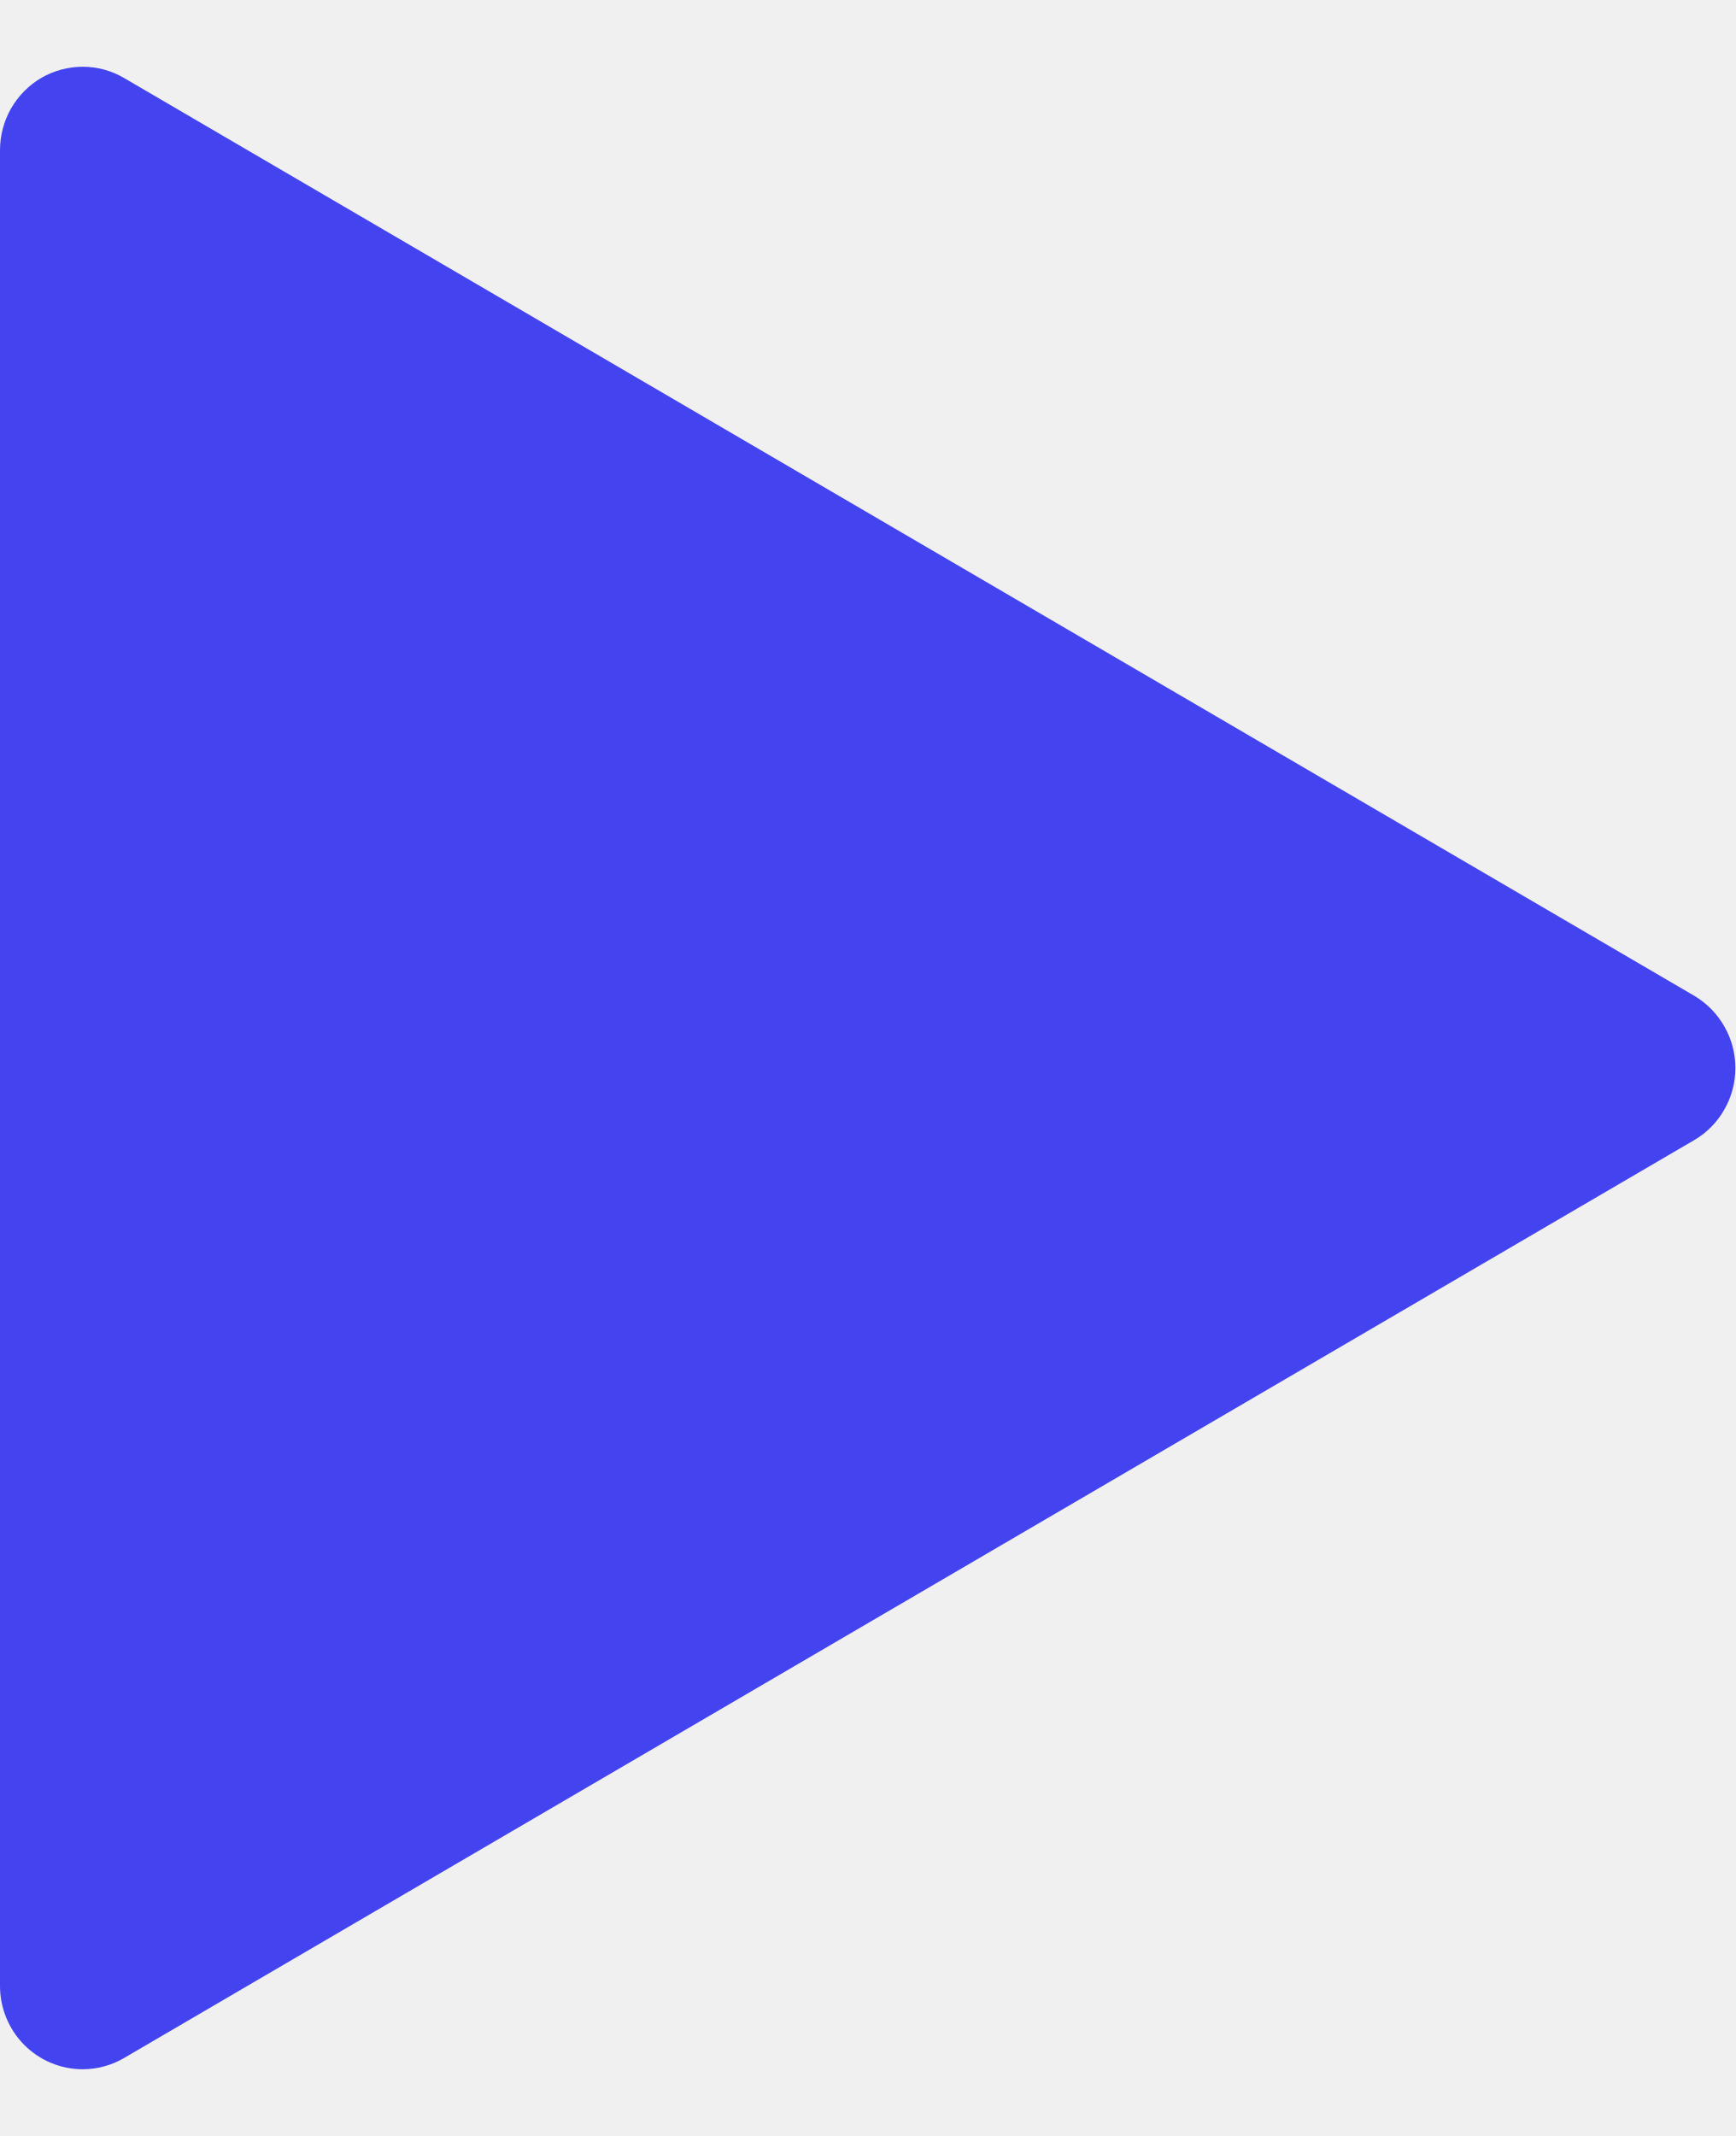
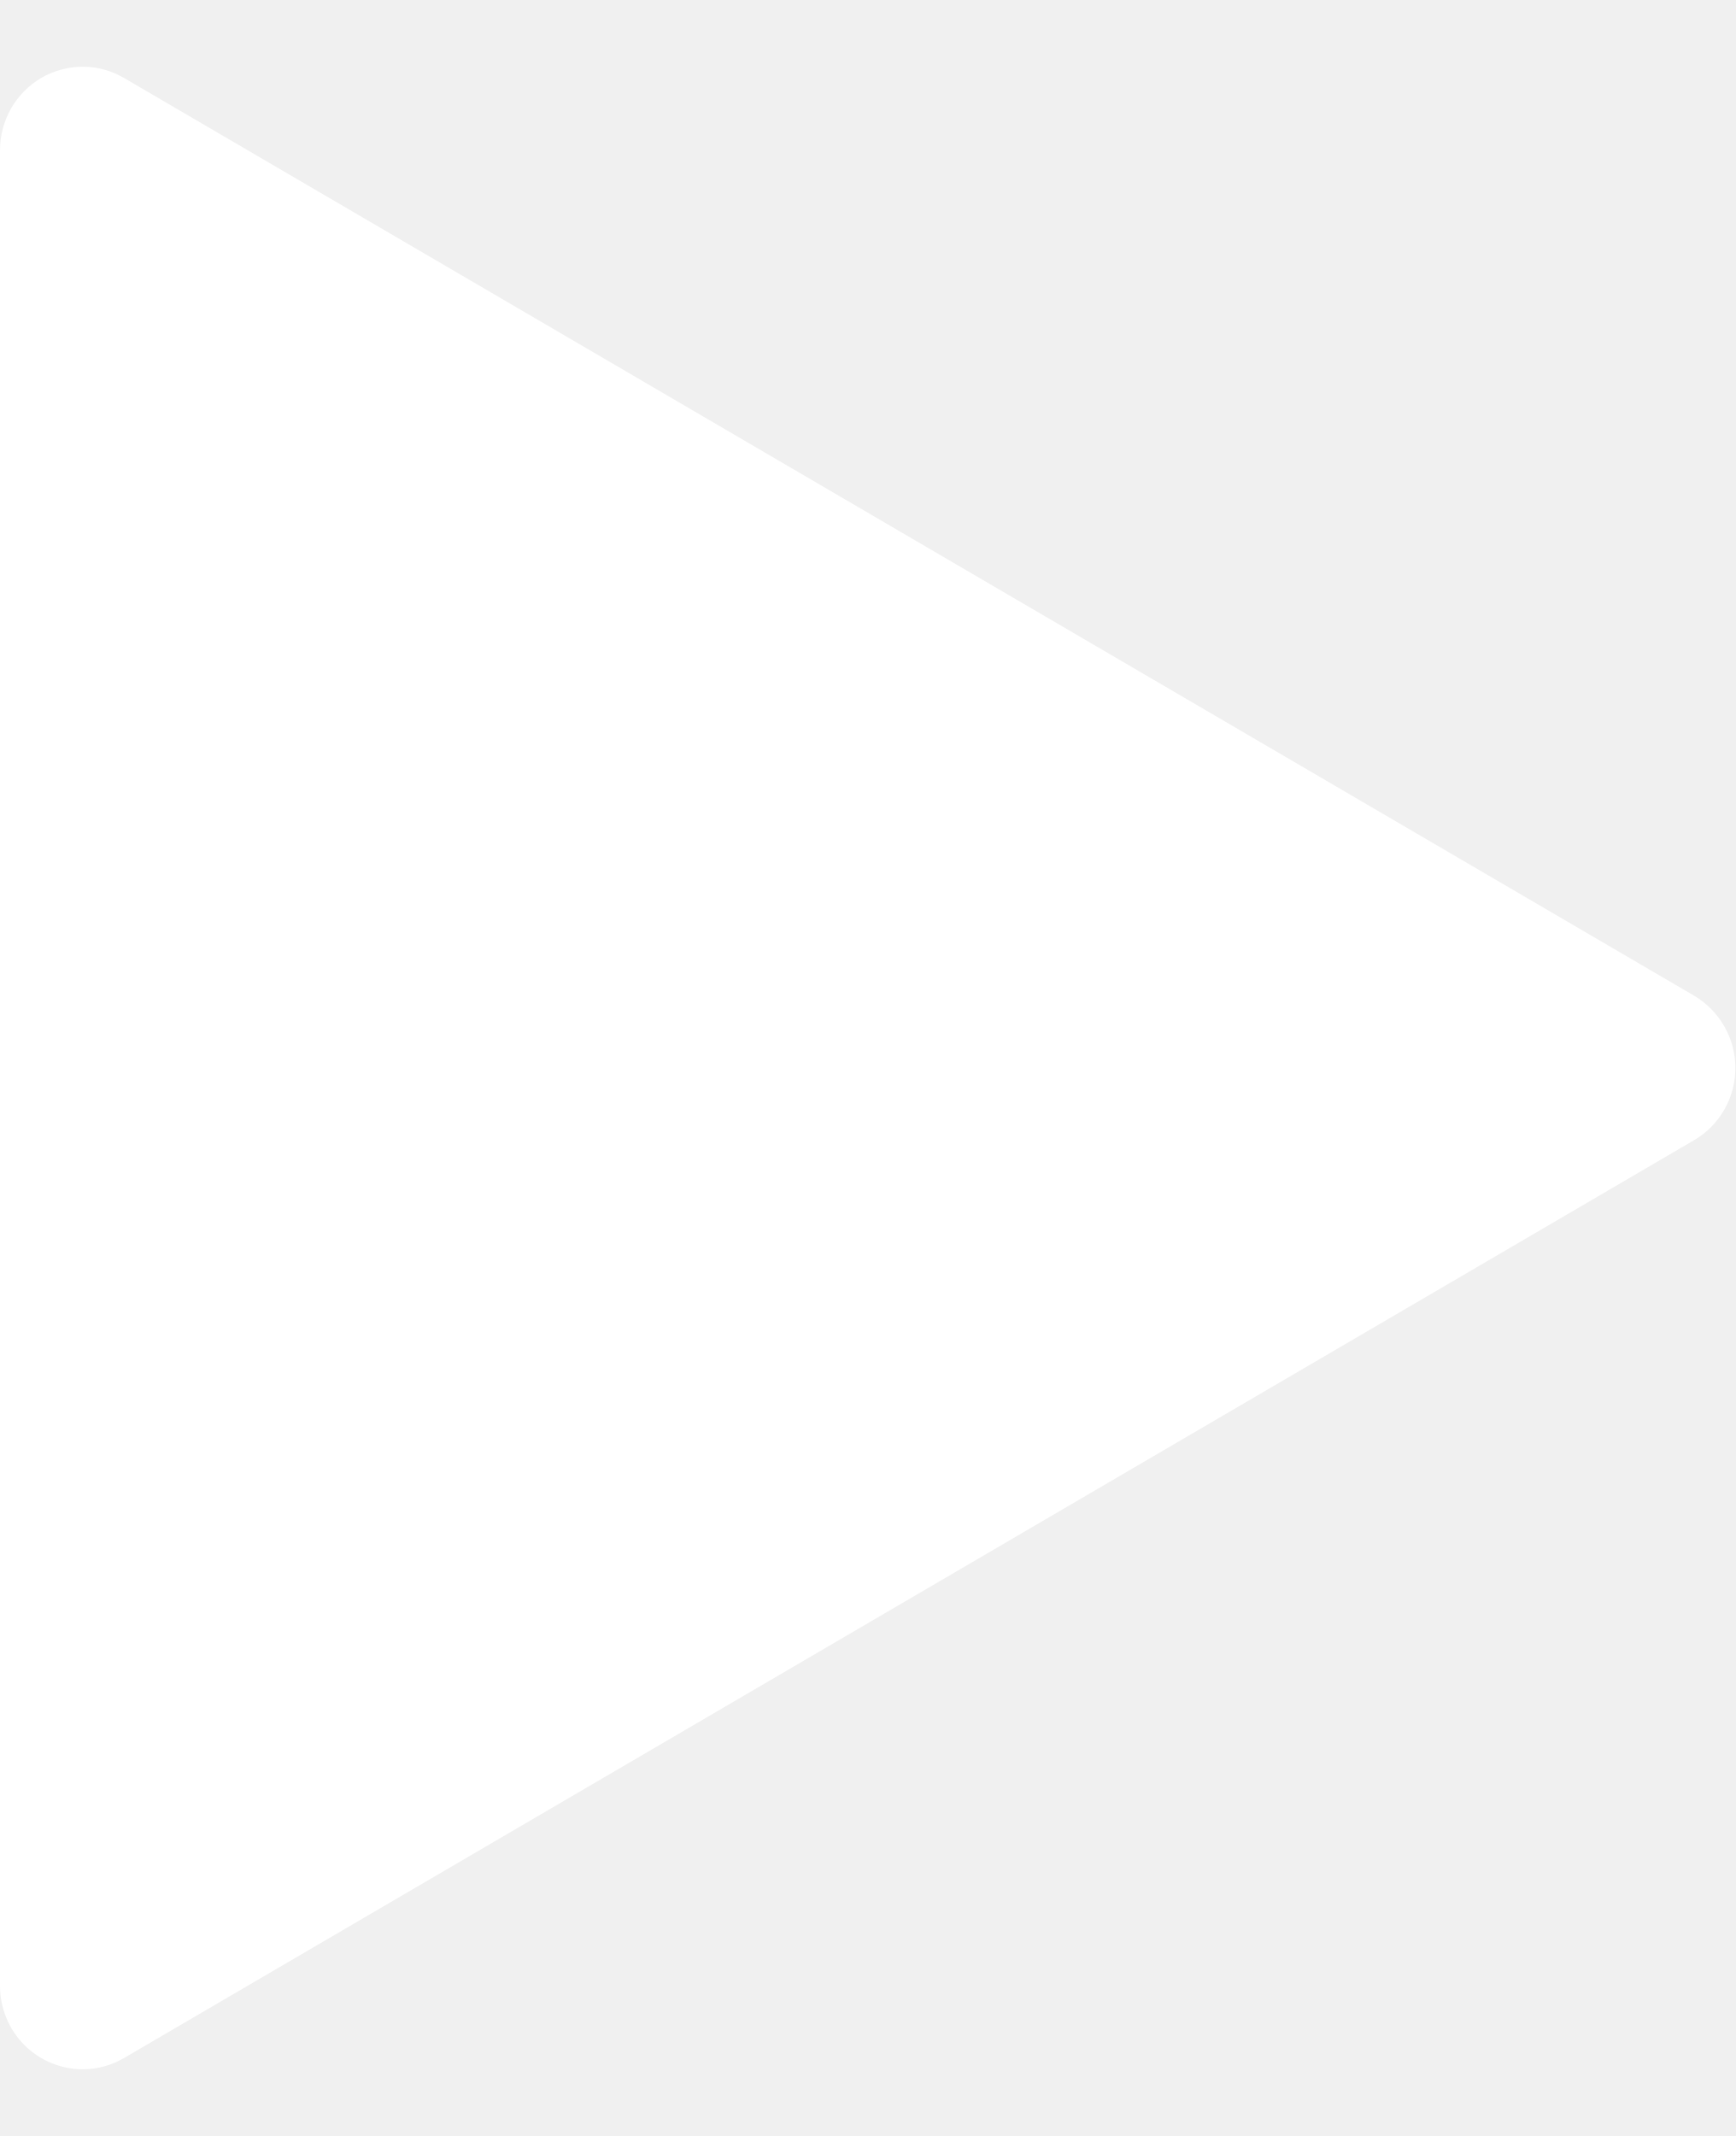
- <svg xmlns="http://www.w3.org/2000/svg" width="13" height="16" viewBox="0 0 13 16" fill="none">
-   <path d="M0.619 15.5C0.455 15.5 0.297 15.434 0.181 15.317C0.065 15.2 1.27119e-06 15.041 1.2567e-06 14.875L5.46158e-08 1.125C4.86614e-05 1.015 0.029 0.907 0.083 0.812C0.138 0.717 0.216 0.638 0.31 0.583C0.404 0.529 0.511 0.5 0.62 0.5C0.728 0.5 0.835 0.529 0.929 0.584L12.692 7.459C12.785 7.514 12.863 7.593 12.917 7.688C12.972 7.783 13 7.89 13 8C13 8.109 12.972 8.217 12.917 8.312C12.863 8.407 12.785 8.486 12.692 8.54L0.929 15.416C0.835 15.471 0.728 15.5 0.619 15.5Z" fill="#4343EF" />
+ <svg xmlns="http://www.w3.org/2000/svg" width="13" height="16" viewBox="0 0 13 16" fill="#fff">
+   <path d="M0.619 15.5C0.455 15.5 0.297 15.434 0.181 15.317C0.065 15.2 1.27119e-06 15.041 1.2567e-06 14.875L5.46158e-08 1.125C4.86614e-05 1.015 0.029 0.907 0.083 0.812C0.138 0.717 0.216 0.638 0.31 0.583C0.404 0.529 0.511 0.5 0.62 0.5C0.728 0.5 0.835 0.529 0.929 0.584L12.692 7.459C12.785 7.514 12.863 7.593 12.917 7.688C12.972 7.783 13 7.89 13 8C13 8.109 12.972 8.217 12.917 8.312C12.863 8.407 12.785 8.486 12.692 8.54L0.929 15.416C0.835 15.471 0.728 15.5 0.619 15.5Z" fill="#fff" />
</svg>
